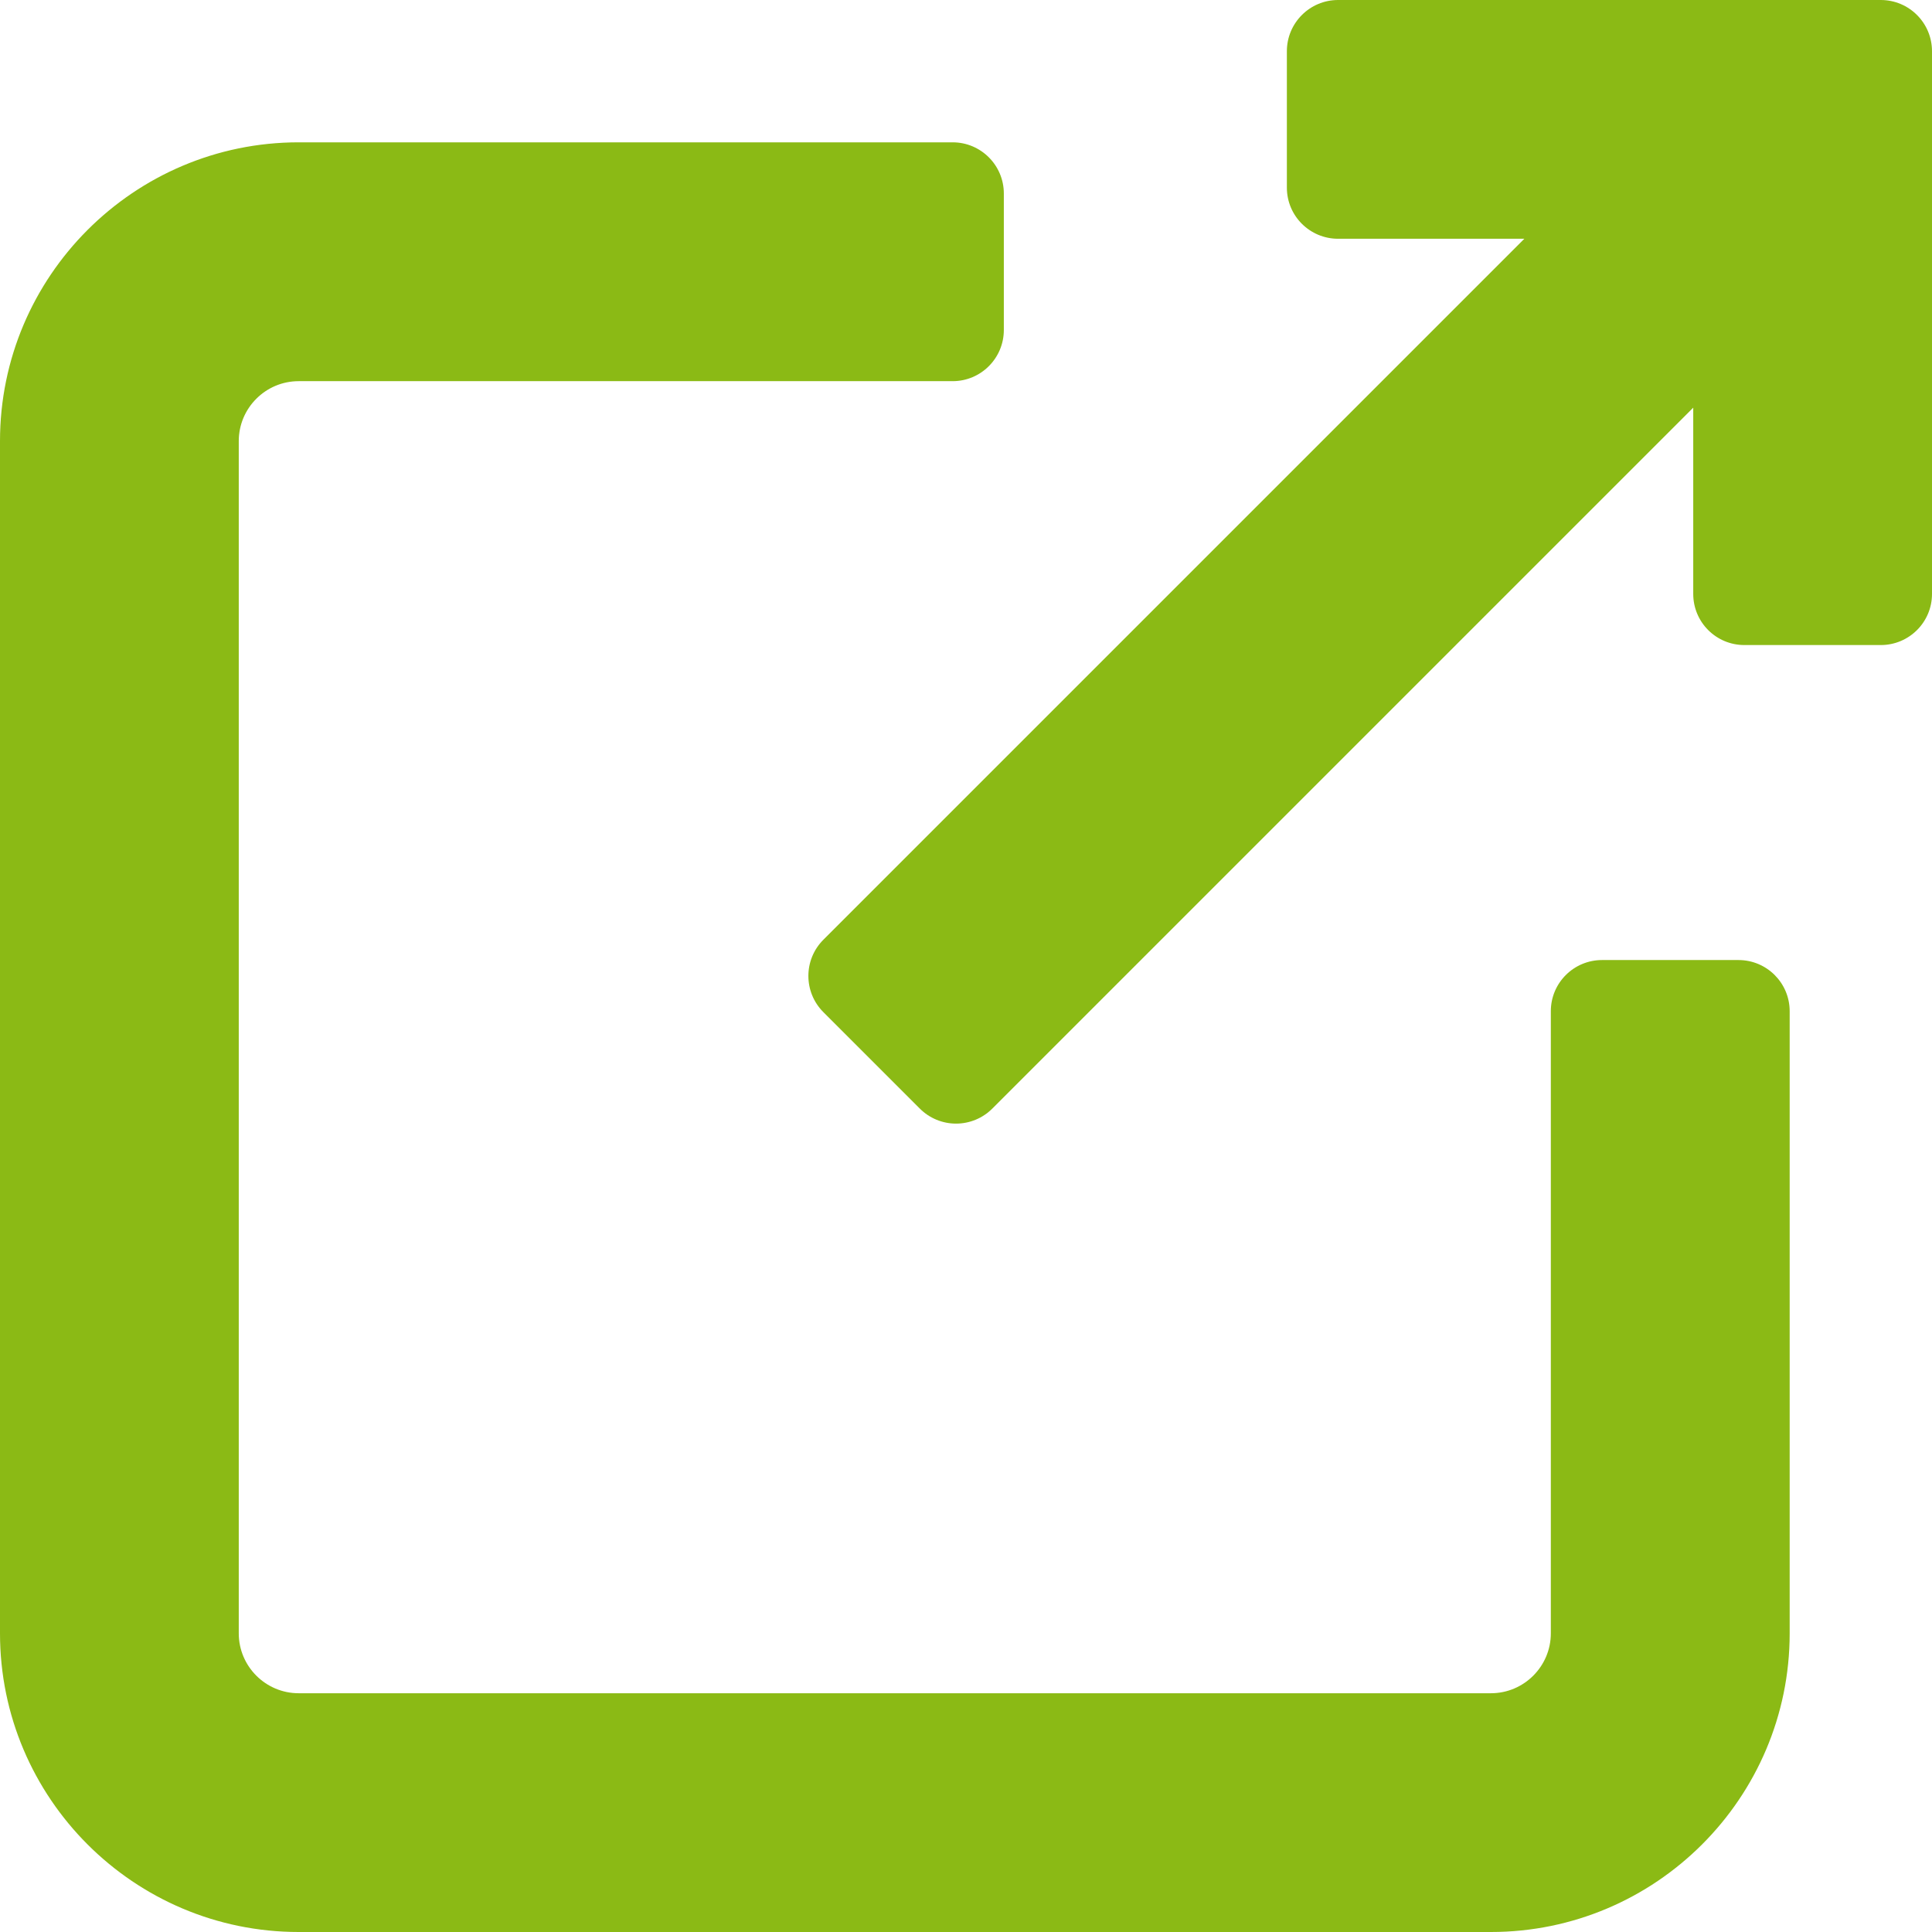
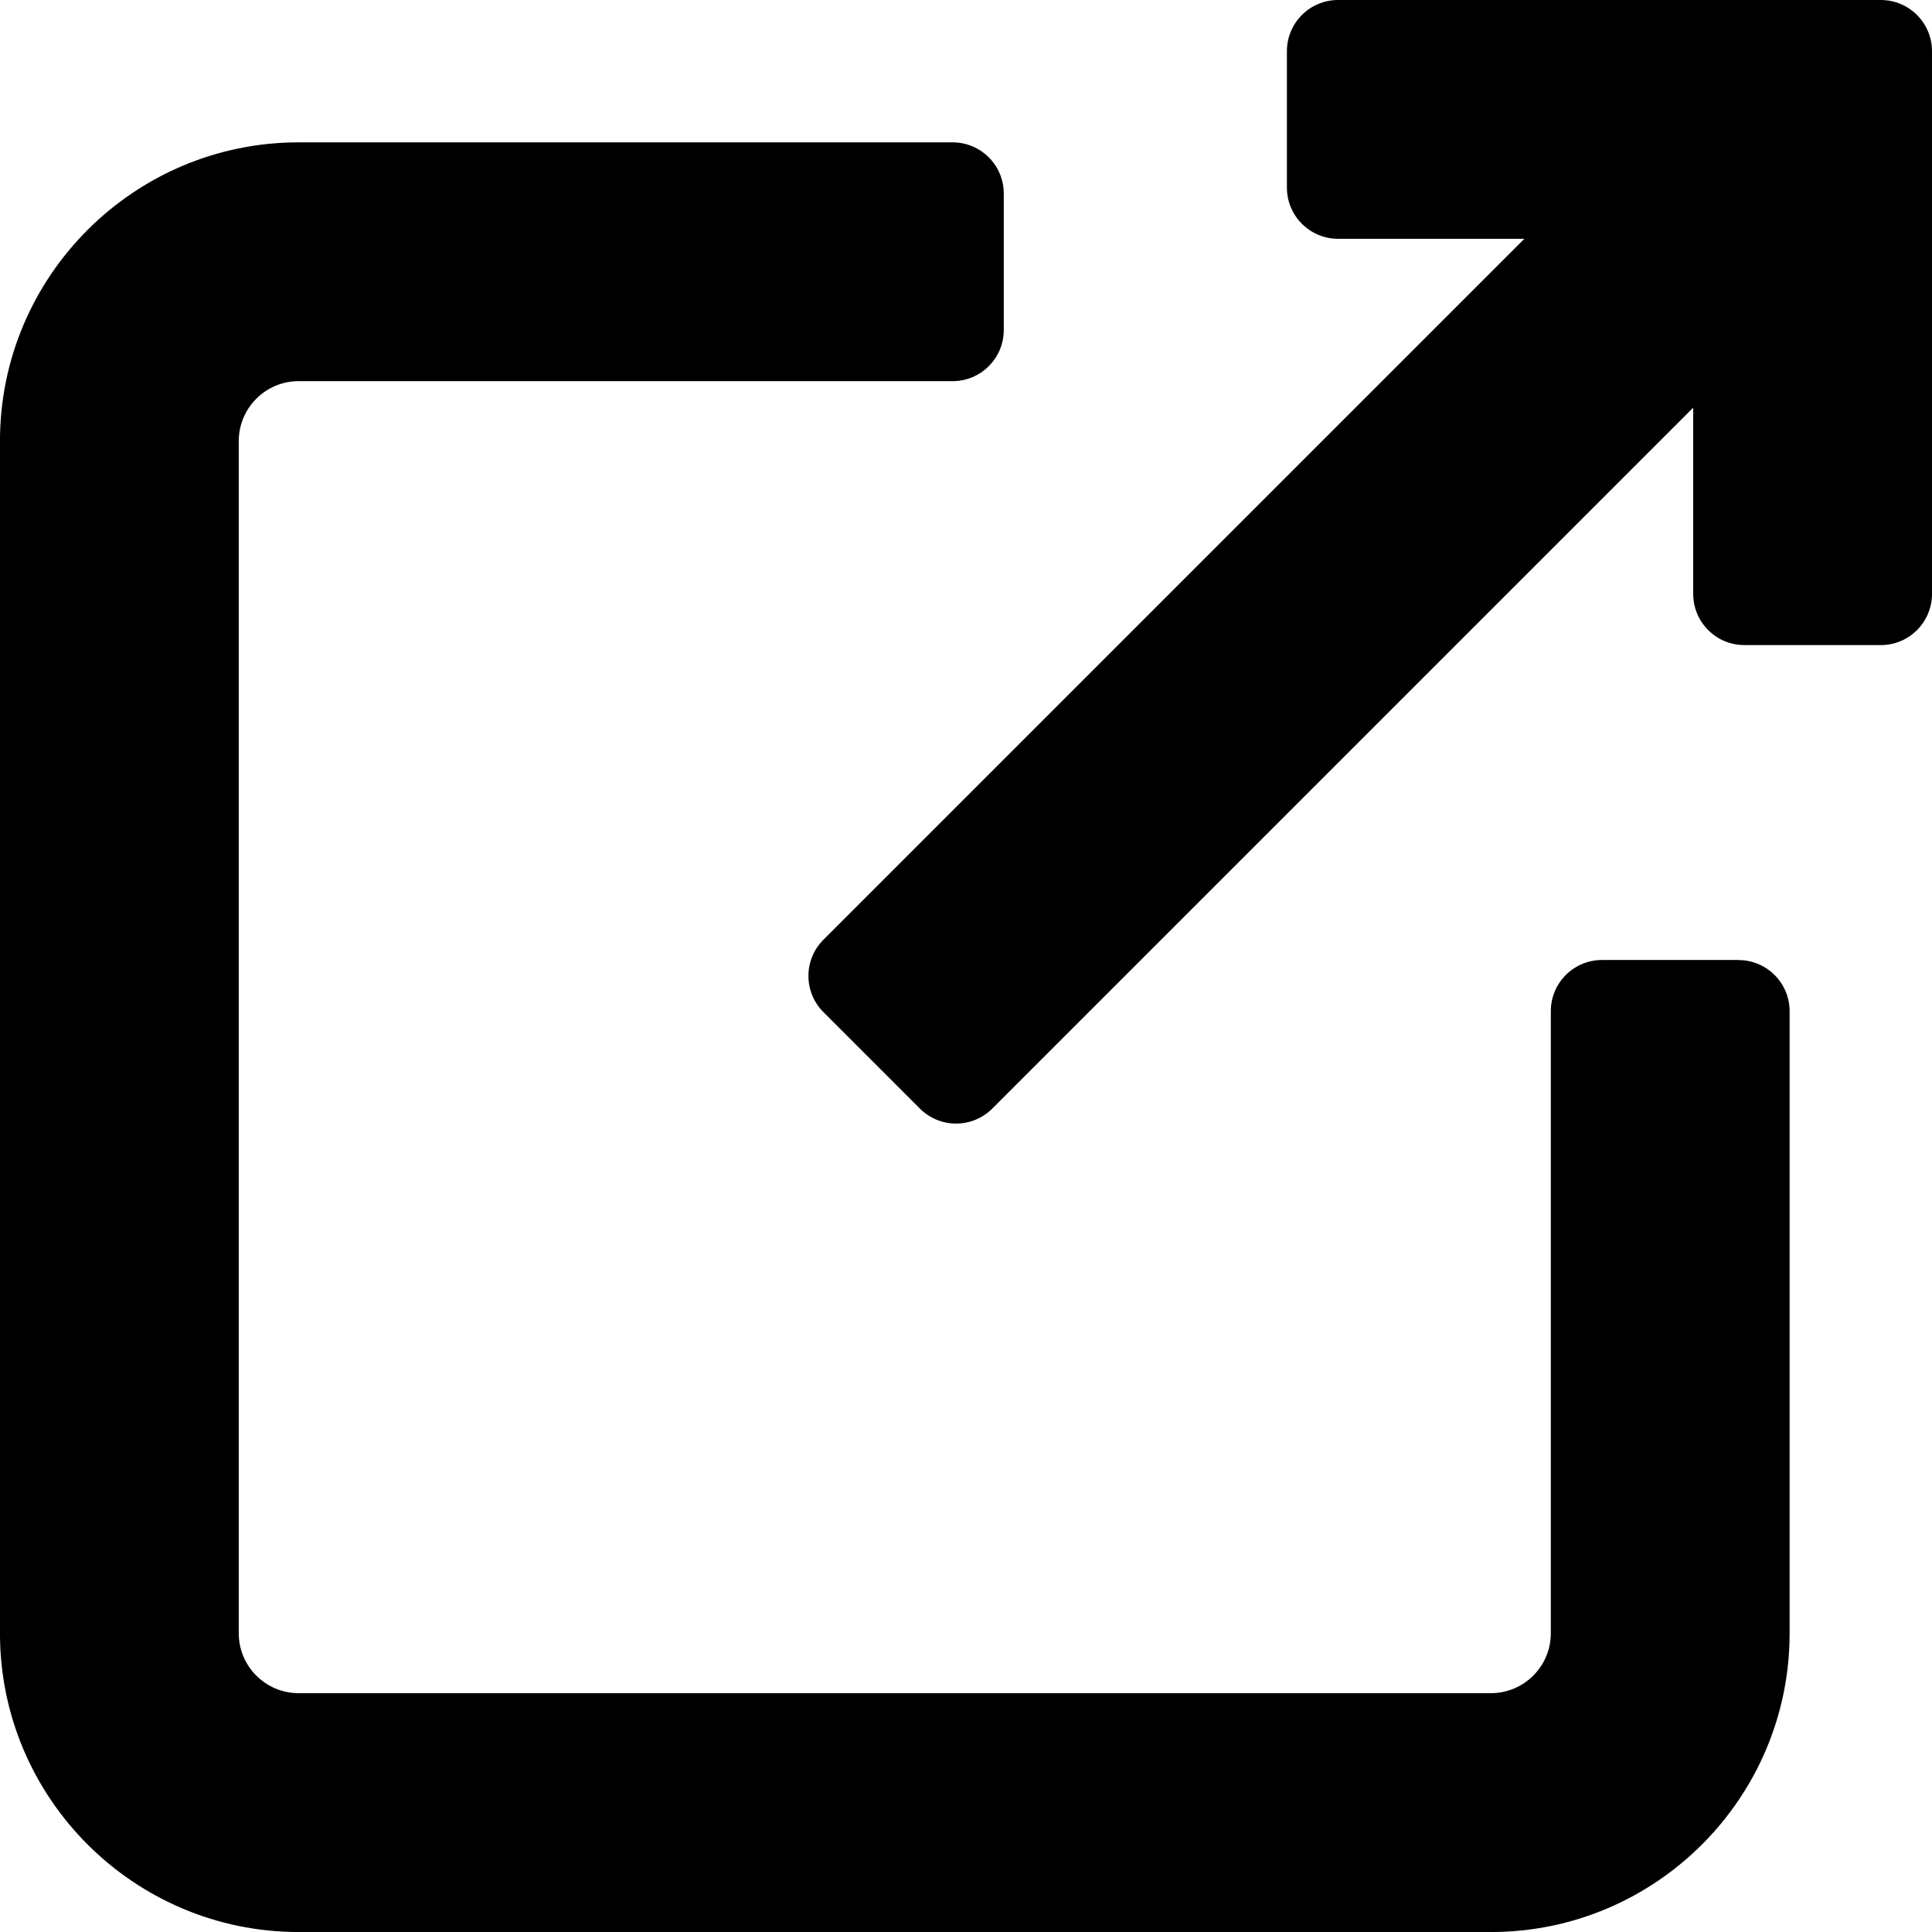
- <svg xmlns="http://www.w3.org/2000/svg" width="24" height="24" viewBox="0 0 24 24" fill="none">
-   <path d="M21.596 11.926H19.901C19.55 11.926 19.265 12.21 19.265 12.561V20.29C19.265 20.7 18.931 21.034 18.521 21.034H3.71C3.3 21.034 2.966 20.7 2.966 20.29V5.479C2.966 5.069 3.3 4.735 3.71 4.735H11.834C12.185 4.735 12.47 4.45 12.47 4.099V2.404C12.47 2.053 12.185 1.768 11.834 1.768H3.71C1.664 1.768 0 3.433 0 5.479V20.29C0 22.336 1.664 24 3.71 24H18.521C20.567 24 22.232 22.336 22.232 20.29V12.562C22.232 12.21 21.947 11.926 21.596 11.926Z" fill="#8BBA15" />
-   <path d="M23.364 0H16.622C16.271 0 15.986 0.285 15.986 0.636V2.331C15.986 2.682 16.271 2.966 16.622 2.966H18.936L10.228 11.674C9.98 11.922 9.98 12.325 10.228 12.573L11.427 13.772C11.546 13.891 11.708 13.958 11.876 13.958C12.045 13.958 12.207 13.891 12.326 13.772L21.034 5.064V7.378C21.034 7.729 21.318 8.013 21.669 8.013H23.364C23.715 8.013 24 7.729 24 7.378V0.636C24 0.285 23.715 0 23.364 0Z" fill="#8BBA15" />
+ <svg xmlns="http://www.w3.org/2000/svg" enable-background="new 0 0 283.178 283.178" version="1.1" viewBox="0 0 283.18 283.18" xml:space="preserve">
+   <g>
+     <path d="m254.81 140.71h-20c-4.142 0-7.5 3.358-7.5 7.5v91.186c0 4.84-3.939 8.778-8.779 8.778h-174.76c-4.839 0-8.775-3.938-8.775-8.778v-174.75c0-4.841 3.936-8.78 8.775-8.78h95.855c4.142 0 7.5-3.358 7.5-7.5v-20c0-4.142-3.358-7.5-7.5-7.5h-95.855c-24.138 0-43.775 19.64-43.775 43.78v174.76c0 24.14 19.638 43.778 43.775 43.778h174.76c24.14 0 43.779-19.639 43.779-43.778v-91.186c1e-3 -4.143-3.357-7.501-7.499-7.501z" />
+     <path d="m275.68 0h-79.553c-4.142 0-7.5 3.358-7.5 7.5v20c0 4.142 3.358 7.5 7.5 7.5h27.304l-102.74 102.74c-2.929 2.929-2.929 7.677 0 10.607l14.142 14.143c1.407 1.407 3.314 2.197 5.304 2.197 1.989 0 3.897-0.79 5.303-2.197l102.74-102.74v27.303c0 4.142 3.358 7.5 7.5 7.5h20c4.142 0 7.5-3.358 7.5-7.5v-79.551c0-4.142-3.358-7.5-7.5-7.5z" />
+   </g>
</svg>
